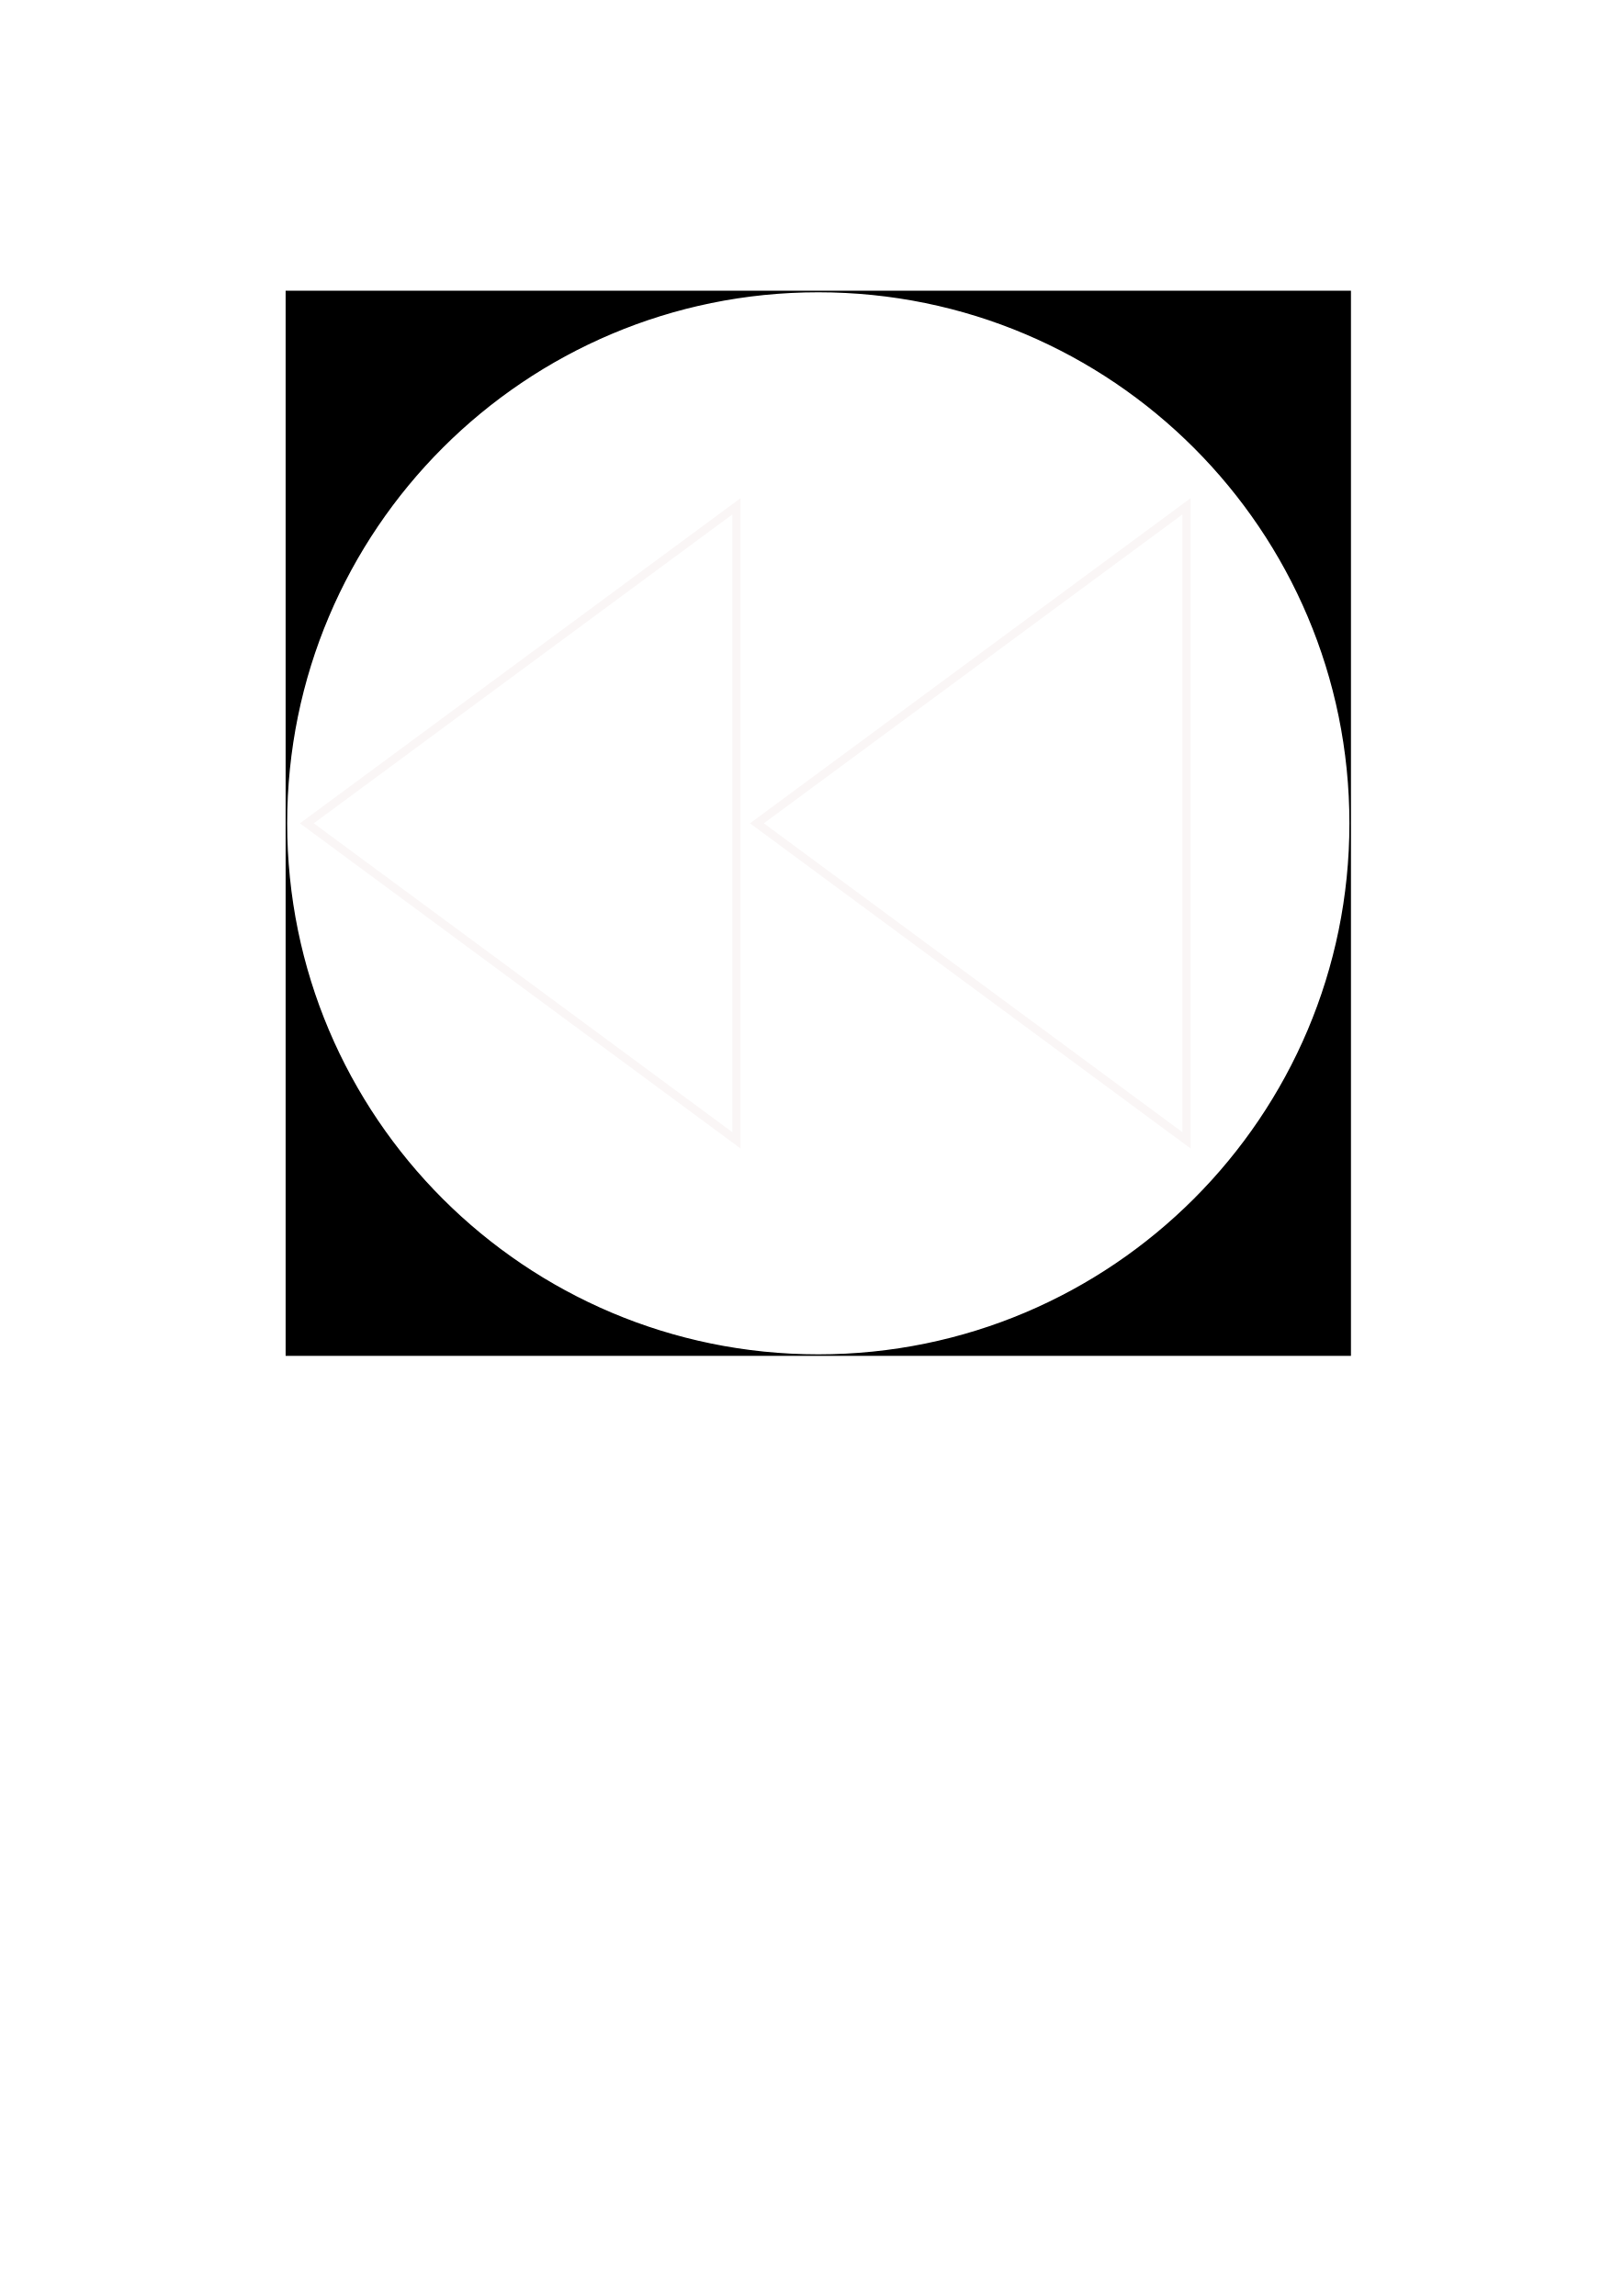
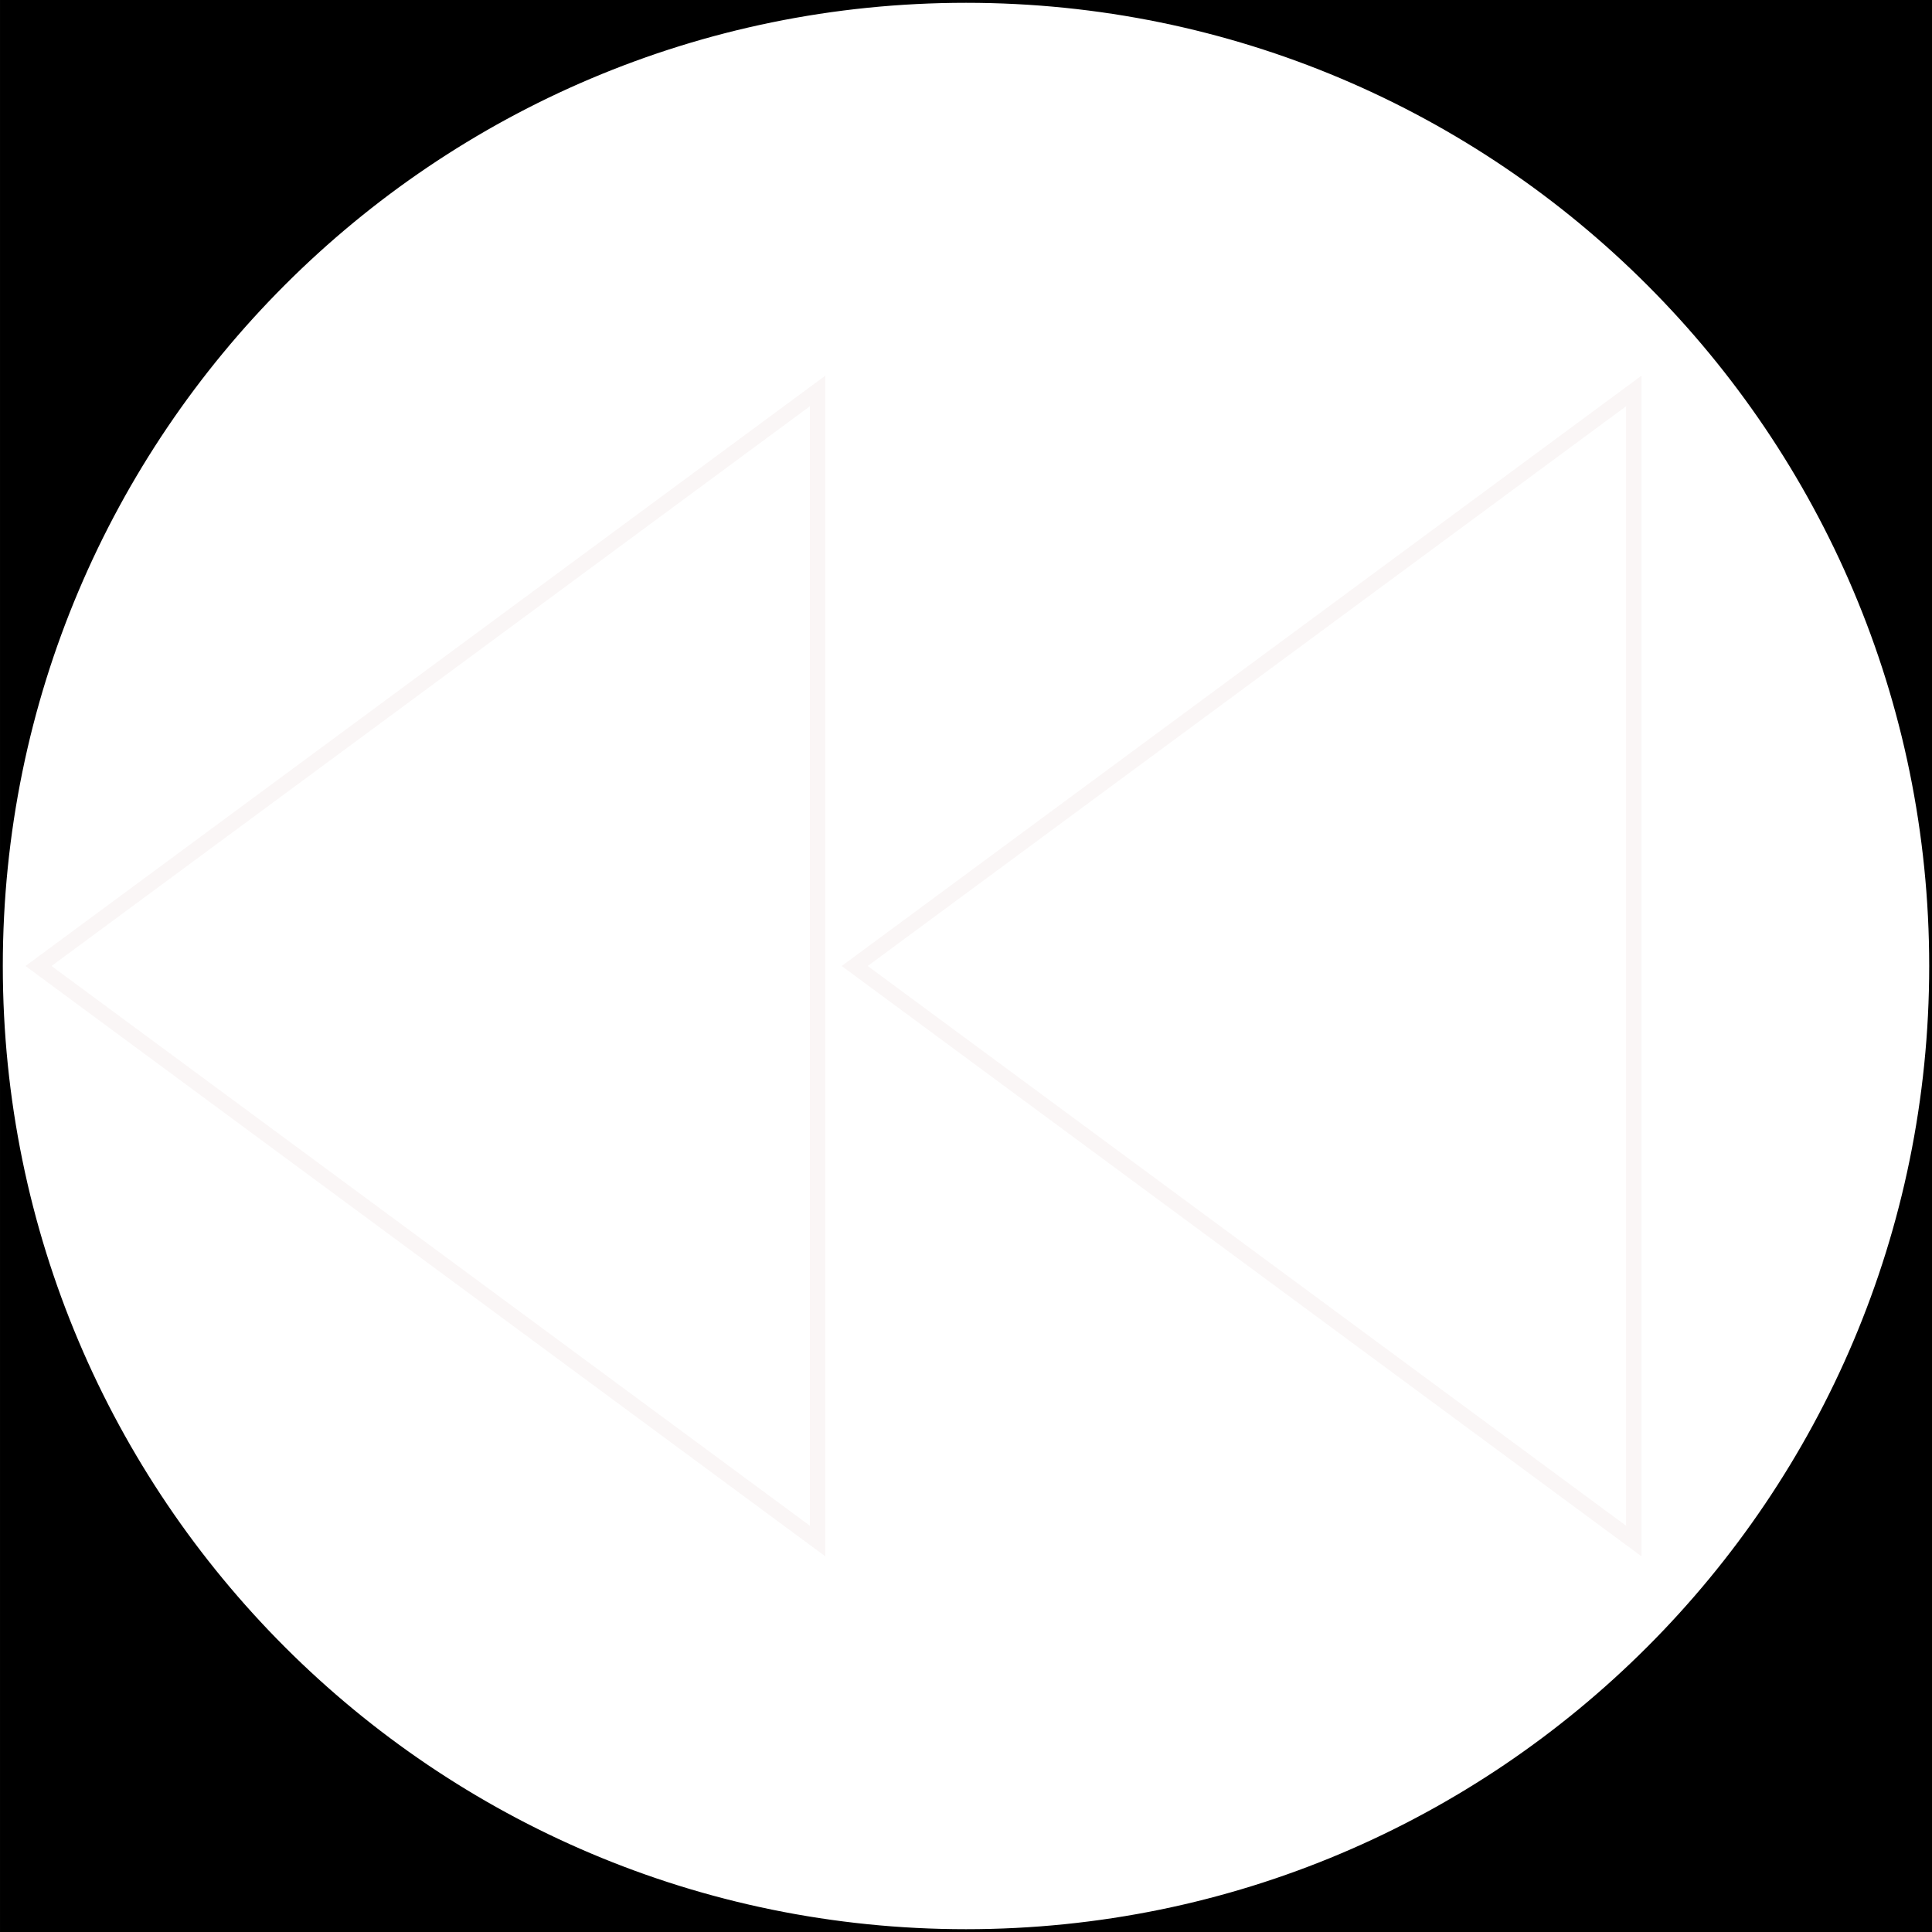
- <svg xmlns="http://www.w3.org/2000/svg" width="210mm" height="297mm" viewBox="0 0 210 297" version="1.1" id="svg8">
+ <svg xmlns="http://www.w3.org/2000/svg" width="132.292mm" height="132.292mm" viewBox="0 0 132.292 132.292" version="1.1" id="svg8">
  <defs id="defs2" />
-   <g id="layer1">
-     <path style="opacity:1;fill:#000000;fill-opacity:1;stroke:#000000;stroke-width:0.756;stroke-linejoin:miter;stroke-miterlimit:4;stroke-dasharray:none;stroke-opacity:1" d="M 140 142.52 L 140 402.52 A 260 260 0 0 1 400 142.52 L 140 142.52 z M 400 142.52 A 260 260 0 0 1 660 402.52 L 660 142.52 L 400 142.52 z M 660 402.52 A 260 260 0 0 1 400 662.52 L 660 662.52 L 660 402.52 z M 400 662.52 A 260 260 0 0 1 140 402.52 L 140 662.52 L 400 662.52 z " transform="scale(0.2645833)" id="rect4495" />
-     <path style="fill:none;stroke:#faf6f6;stroke-width:1.065;stroke-linecap:butt;stroke-linejoin:miter;stroke-miterlimit:4;stroke-dasharray:none;stroke-opacity:1" d="m 153.458,65.49 v 82.021 L 97.896,106.5 Z" id="path4516" />
-     <path style="fill:none;stroke:#faf6f6;stroke-width:1.065;stroke-linecap:butt;stroke-linejoin:miter;stroke-miterlimit:4;stroke-dasharray:none;stroke-opacity:1" d="M 95.25,65.49 V 147.51 L 39.688,106.5 Z" id="path4516-9" />
+   <g id="layer1" transform="translate(-36.94167,-43.09995)">
+     <path style="opacity:1;fill:#000000;fill-opacity:1;stroke:#000000;stroke-width:0.192;stroke-linejoin:miter;stroke-miterlimit:4;stroke-dasharray:none;stroke-opacity:1" d="M 37.038,43.196 V 109.246 A 66.05,66.05 0 0 1 103.088,43.196 Z m 66.05,0 a 66.05,66.05 0 0 1 66.05,66.05 V 43.196 Z m 66.05,66.05 a 66.05,66.05 0 0 1 -66.05,66.05 h 66.05 z M 103.088,175.296 A 66.05,66.05 0 0 1 37.038,109.246 v 66.05 z" id="rect4495" />
+     <path style="fill:none;stroke:#faf6f6;stroke-width:1.058;stroke-linecap:butt;stroke-linejoin:miter;stroke-miterlimit:4;stroke-dasharray:none;stroke-opacity:1" d="M 148.814,69.87 V 148.622 L 95.466,109.246 Z" id="path4516" />
+     <path style="fill:none;stroke:#faf6f6;stroke-width:1.058;stroke-linecap:butt;stroke-linejoin:miter;stroke-miterlimit:4;stroke-dasharray:none;stroke-opacity:1" d="M 92.926,69.87 V 148.622 L 39.578,109.246 Z" id="path4516-9" />
  </g>
</svg>
